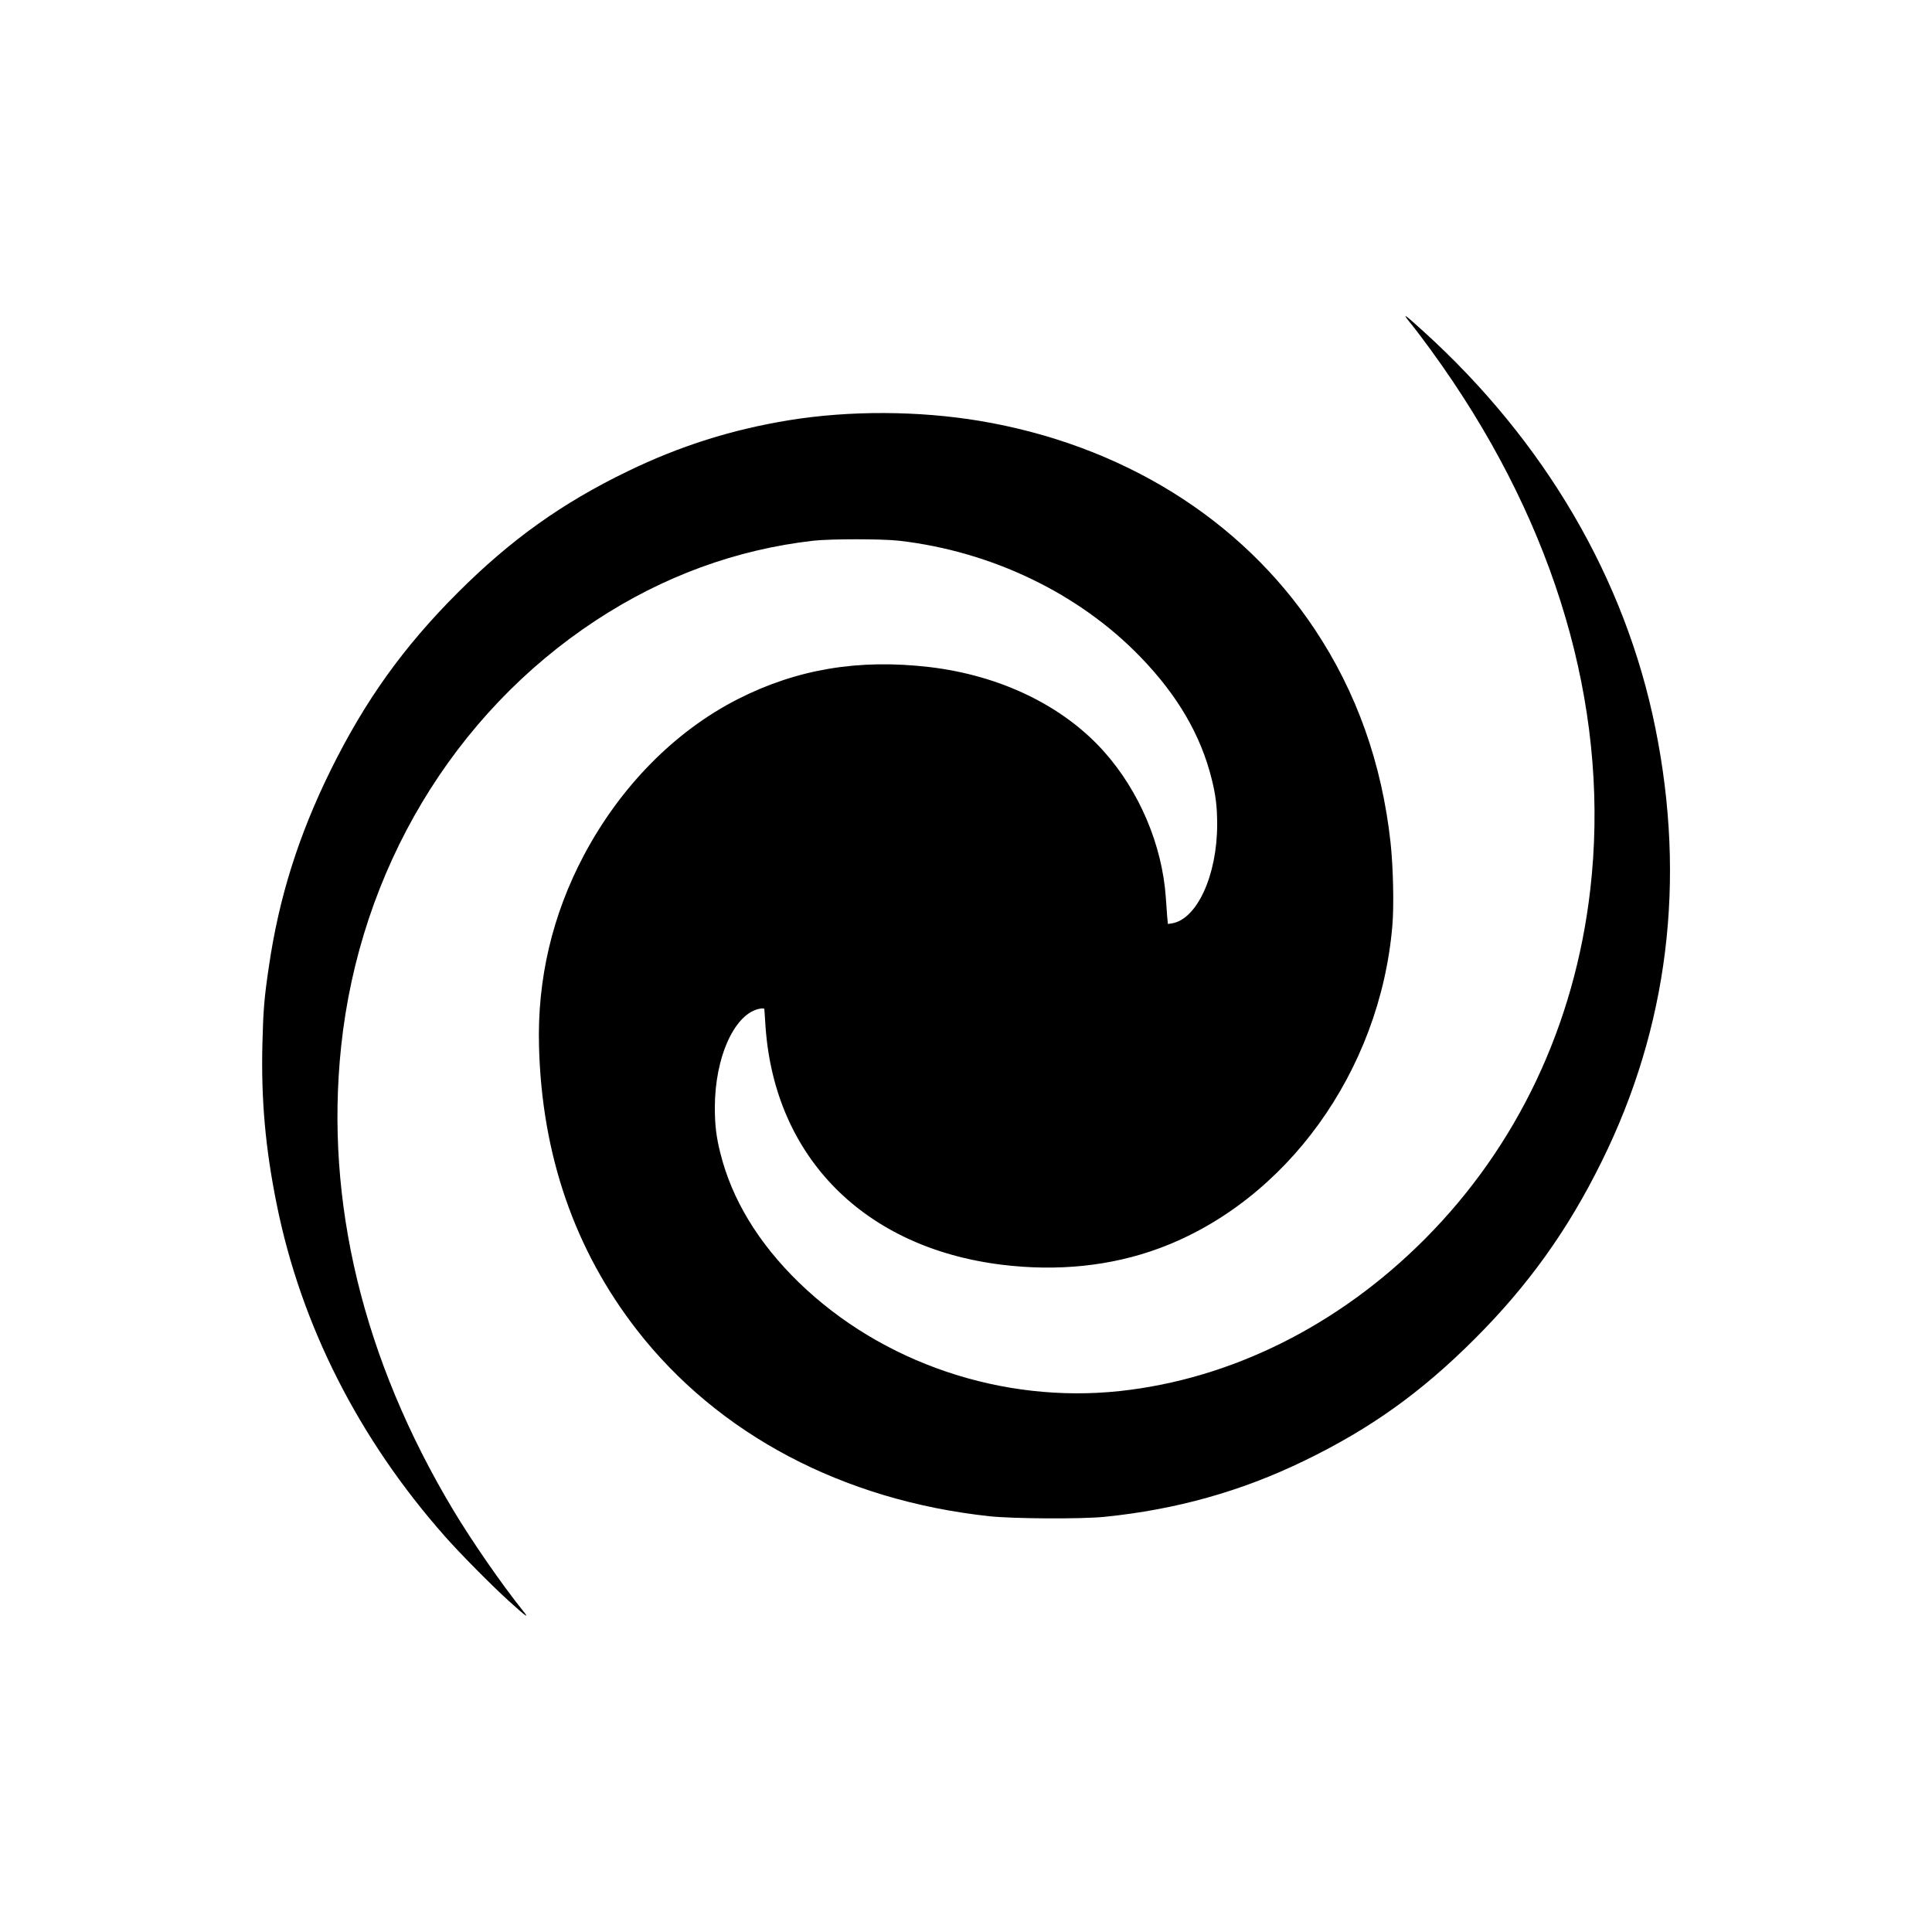
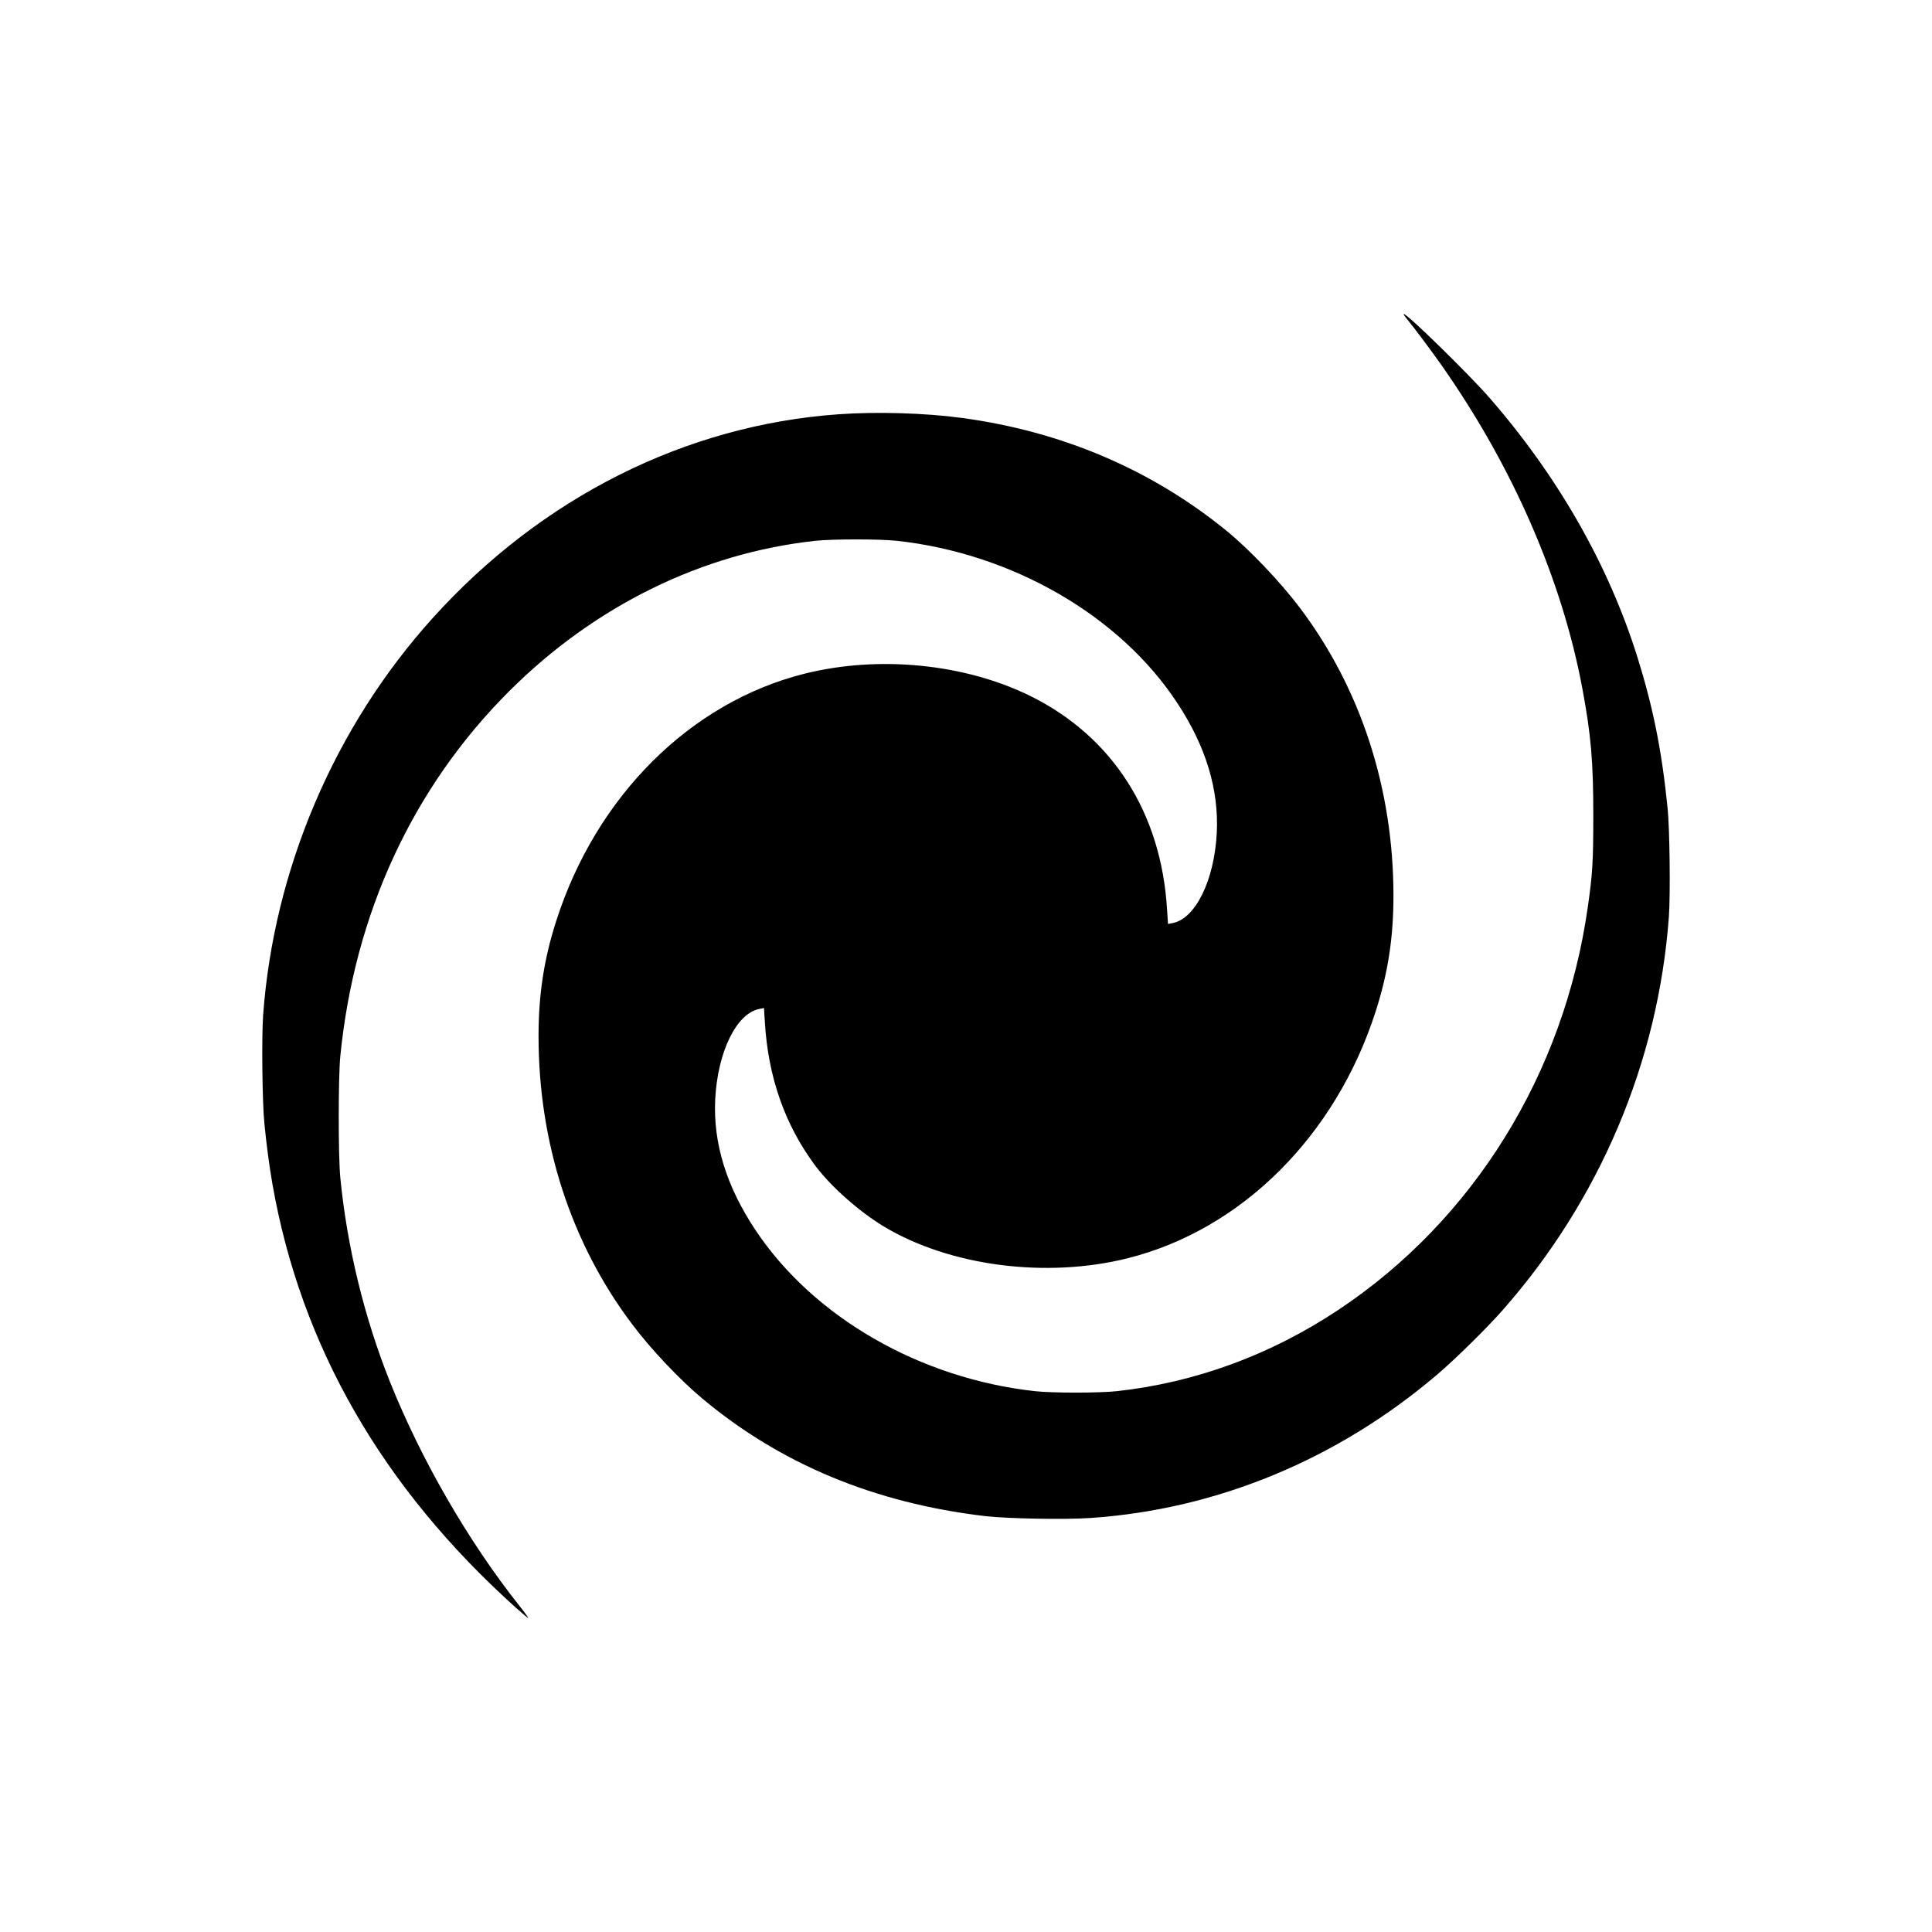
<svg xmlns="http://www.w3.org/2000/svg" version="1.0" width="1600pt" height="1600pt" viewBox="0 0 1600 1600" preserveAspectRatio="xMidYMid meet">
  <g transform="translate(0,1600) scale(0.1,-0.1)" fill="#000000" stroke="none">
-     <path d="M11669 13339 c101 -124 254 -335 367 -504 903 -1347 1295 -2803 1134 -4202 -129 -1122 -604 -2125 -1370 -2894 -713 -716 -1602 -1159 -2525 -1259 -974 -105 -1971 232 -2659 899 -335 326 -554 686 -650 1070 -34 134 -46 232 -46 379 0 422 167 785 376 819 18 3 34 2 34 -3 0 -5 5 -72 10 -149 77 -1082 820 -1829 1957 -1969 462 -57 905 -11 1303 136 1051 389 1829 1465 1931 2673 14 164 7 483 -15 687 -72 656 -281 1246 -629 1768 -608 914 -1598 1528 -2777 1725 -507 84 -1076 86 -1575 5 -473 -77 -904 -213 -1335 -422 -546 -264 -971 -568 -1410 -1007 -449 -449 -766 -892 -1050 -1466 -267 -541 -431 -1060 -514 -1635 -38 -255 -46 -356 -53 -640 -11 -459 25 -861 118 -1321 201 -1001 679 -1945 1395 -2754 125 -142 389 -408 526 -532 149 -135 175 -152 119 -83 -177 221 -420 572 -578 835 -747 1247 -1063 2555 -928 3837 154 1459 929 2755 2111 3531 556 365 1161 586 1799 659 143 16 569 16 710 0 767 -88 1491 -436 2000 -963 306 -316 499 -646 589 -1008 34 -134 46 -232 46 -379 0 -421 -167 -785 -375 -819 l-33 -5 -6 63 c-3 35 -8 104 -11 154 -30 437 -219 883 -515 1214 -339 378 -857 628 -1445 697 -585 68 -1095 -17 -1585 -266 -520 -265 -970 -721 -1273 -1290 -263 -495 -389 -1031 -373 -1590 24 -898 296 -1682 811 -2345 673 -865 1707 -1411 2920 -1542 202 -21 756 -24 950 -5 595 60 1134 211 1655 464 546 264 969 566 1411 1008 444 443 774 904 1053 1470 551 1113 701 2326 445 3591 -249 1235 -915 2374 -1923 3287 -151 137 -176 155 -117 81z" />
+     <path d="M11652 13358 c69 -85 197 -256 290 -388 588 -839 993 -1769 1162 -2670 72 -385 91 -604 91 -1050 0 -382 -6 -487 -46 -765 -196 -1378 -947 -2589 -2064 -3332 -562 -374 -1187 -603 -1835 -674 -149 -16 -533 -16 -680 0 -951 105 -1832 612 -2312 1332 -241 360 -353 722 -335 1084 20 396 177 715 368 750 l36 7 7 -114 c27 -456 165 -851 415 -1188 128 -173 367 -385 572 -508 546 -328 1346 -431 2019 -262 943 237 1722 1013 2053 2045 102 317 147 611 147 956 0 884 -269 1714 -774 2384 -161 214 -417 483 -608 639 -622 507 -1363 823 -2193 935 -303 41 -707 53 -1023 30 -1265 -90 -2458 -689 -3359 -1688 -812 -899 -1316 -2080 -1404 -3290 -13 -184 -7 -730 11 -901 19 -188 41 -352 66 -495 235 -1342 910 -2516 2017 -3510 54 -48 99 -86 101 -84 2 2 -29 46 -70 97 -426 537 -816 1213 -1074 1857 -214 536 -356 1120 -412 1695 -17 181 -17 820 0 1000 116 1182 600 2229 1401 3028 707 705 1595 1141 2531 1243 149 16 533 16 680 0 956 -105 1848 -622 2321 -1345 236 -358 343 -714 326 -1071 -20 -396 -177 -715 -368 -750 l-36 -7 -8 119 c-47 800 -451 1432 -1130 1768 -544 269 -1259 340 -1875 185 -943 -237 -1722 -1013 -2053 -2045 -102 -317 -147 -611 -147 -956 0 -884 269 -1714 774 -2384 154 -206 394 -460 581 -616 648 -543 1428 -867 2345 -975 185 -21 662 -30 875 -15 1047 72 2044 486 2869 1189 148 126 405 379 536 527 808 915 1293 2060 1381 3264 13 184 7 730 -11 901 -48 477 -120 832 -249 1246 -239 763 -656 1495 -1225 2149 -172 197 -681 695 -711 695 -4 0 8 -19 27 -42z" />
  </g>
</svg>
